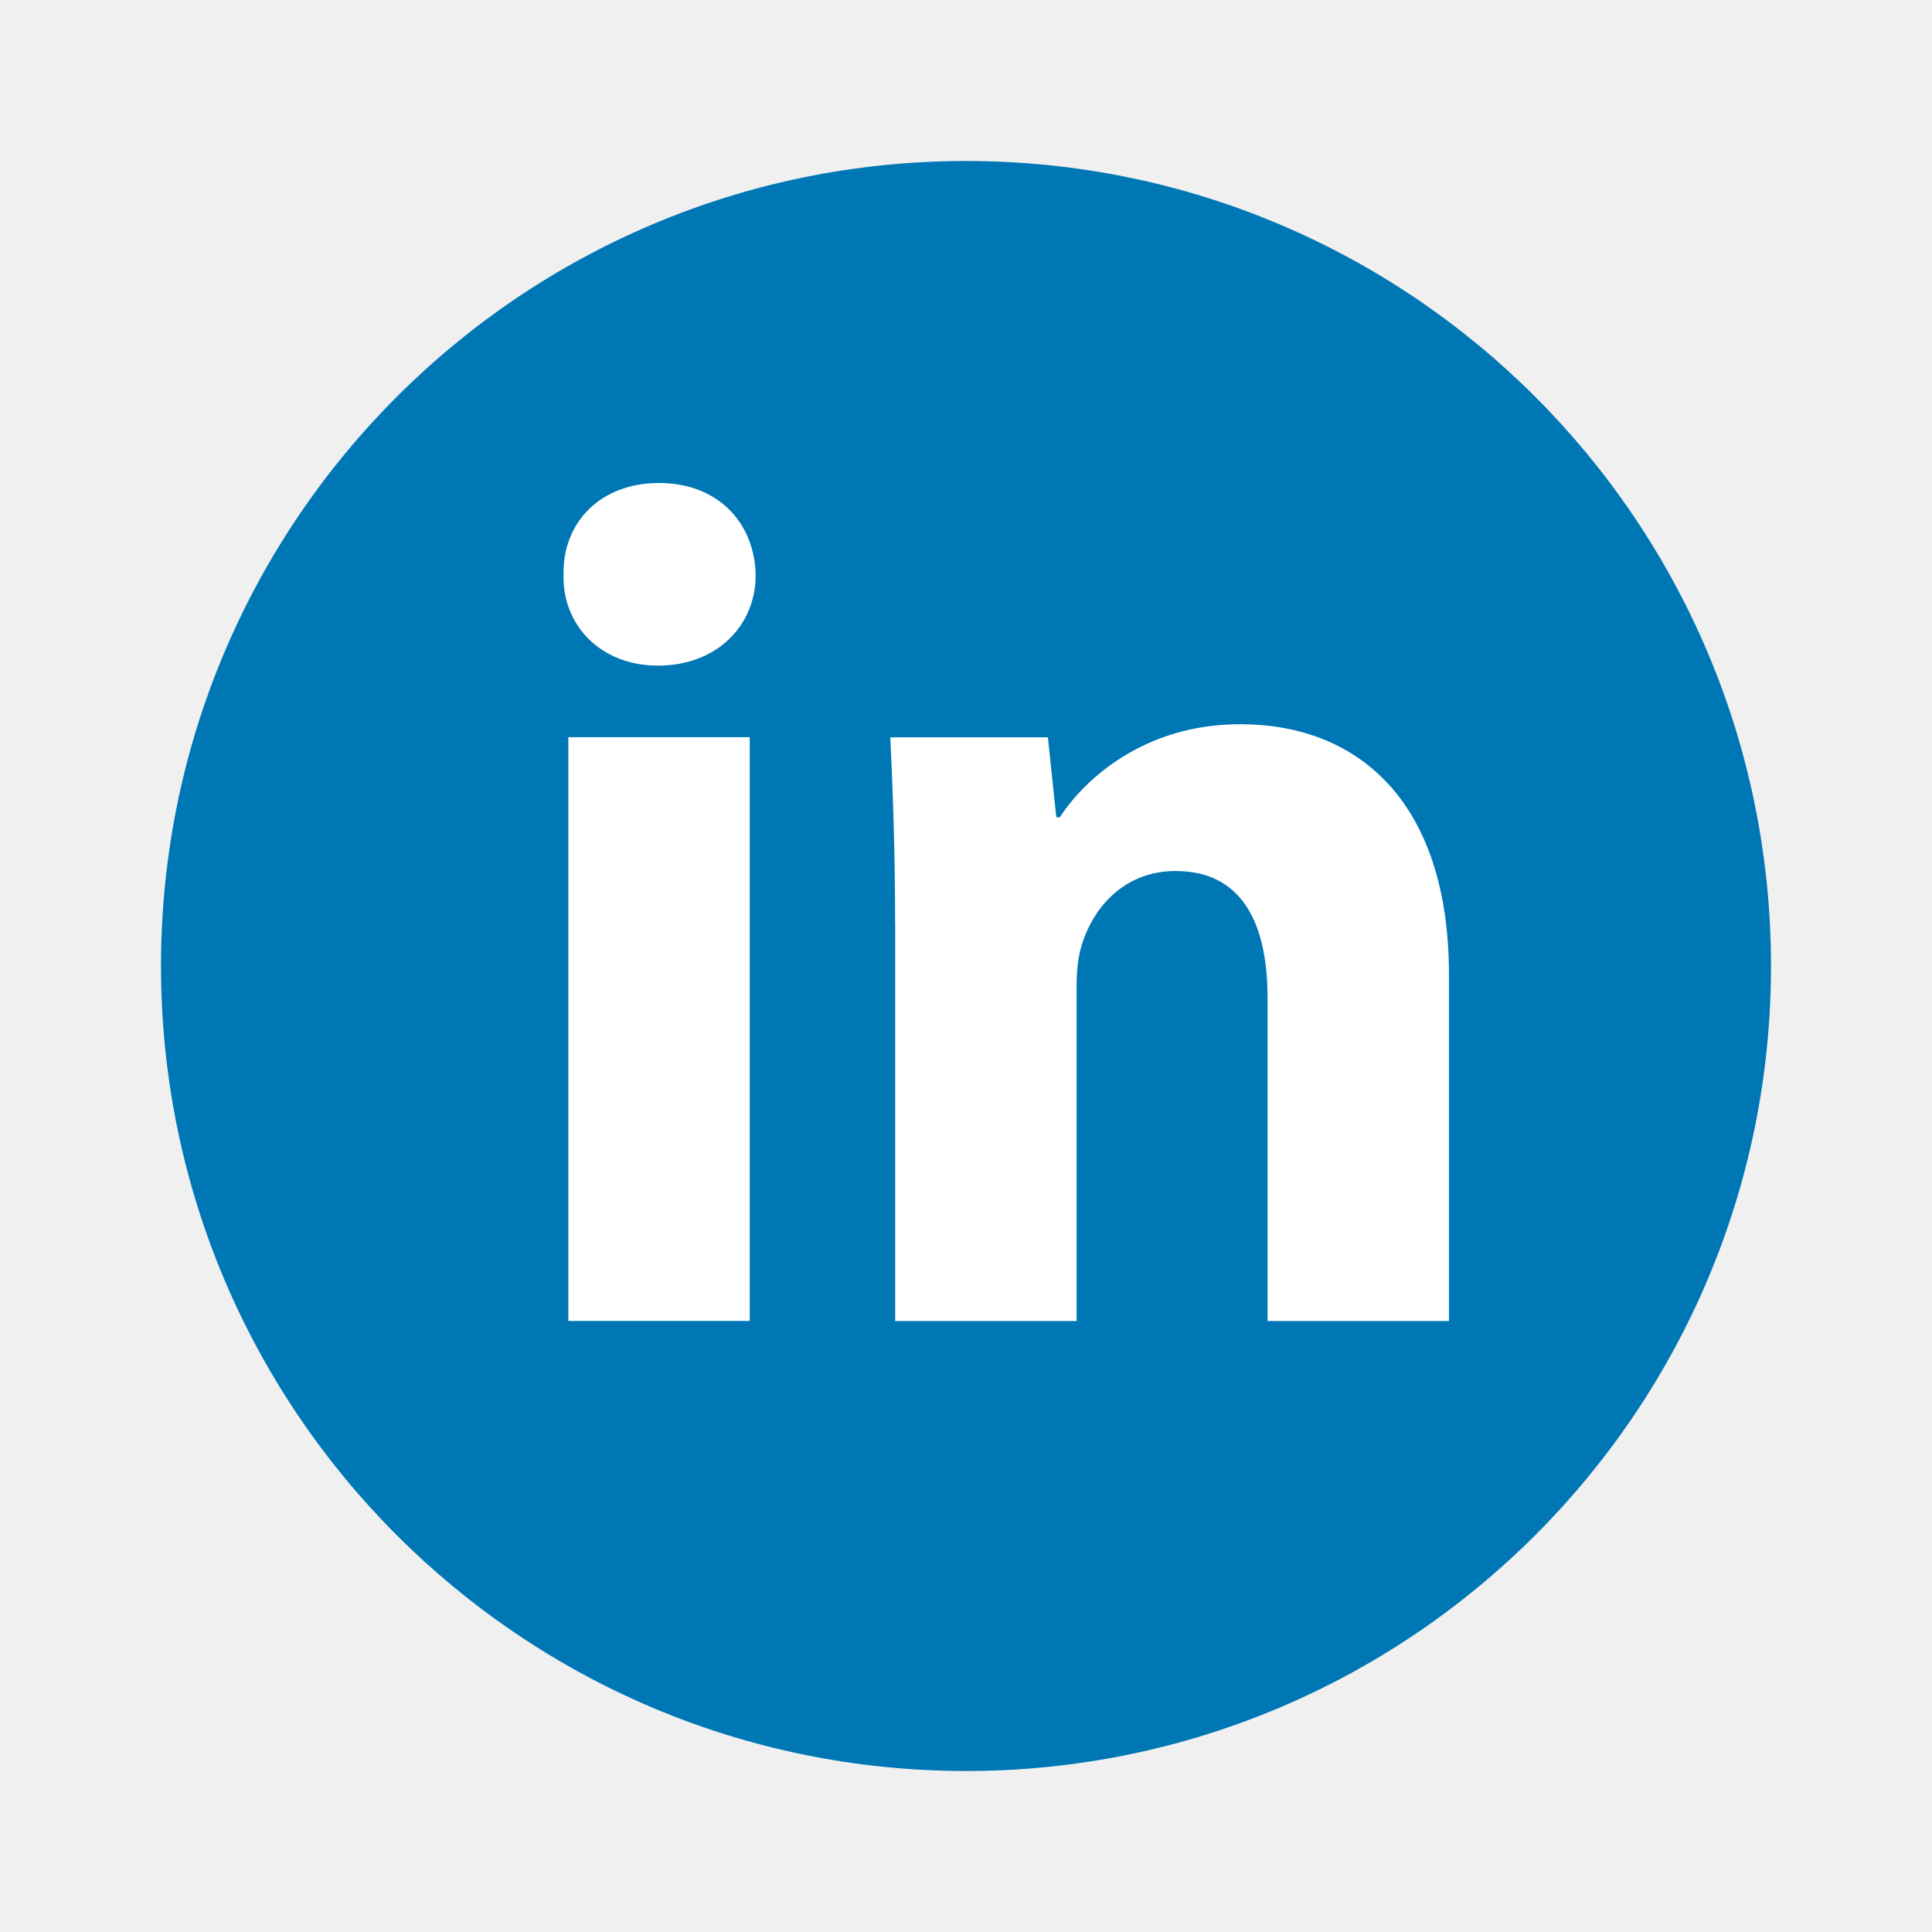
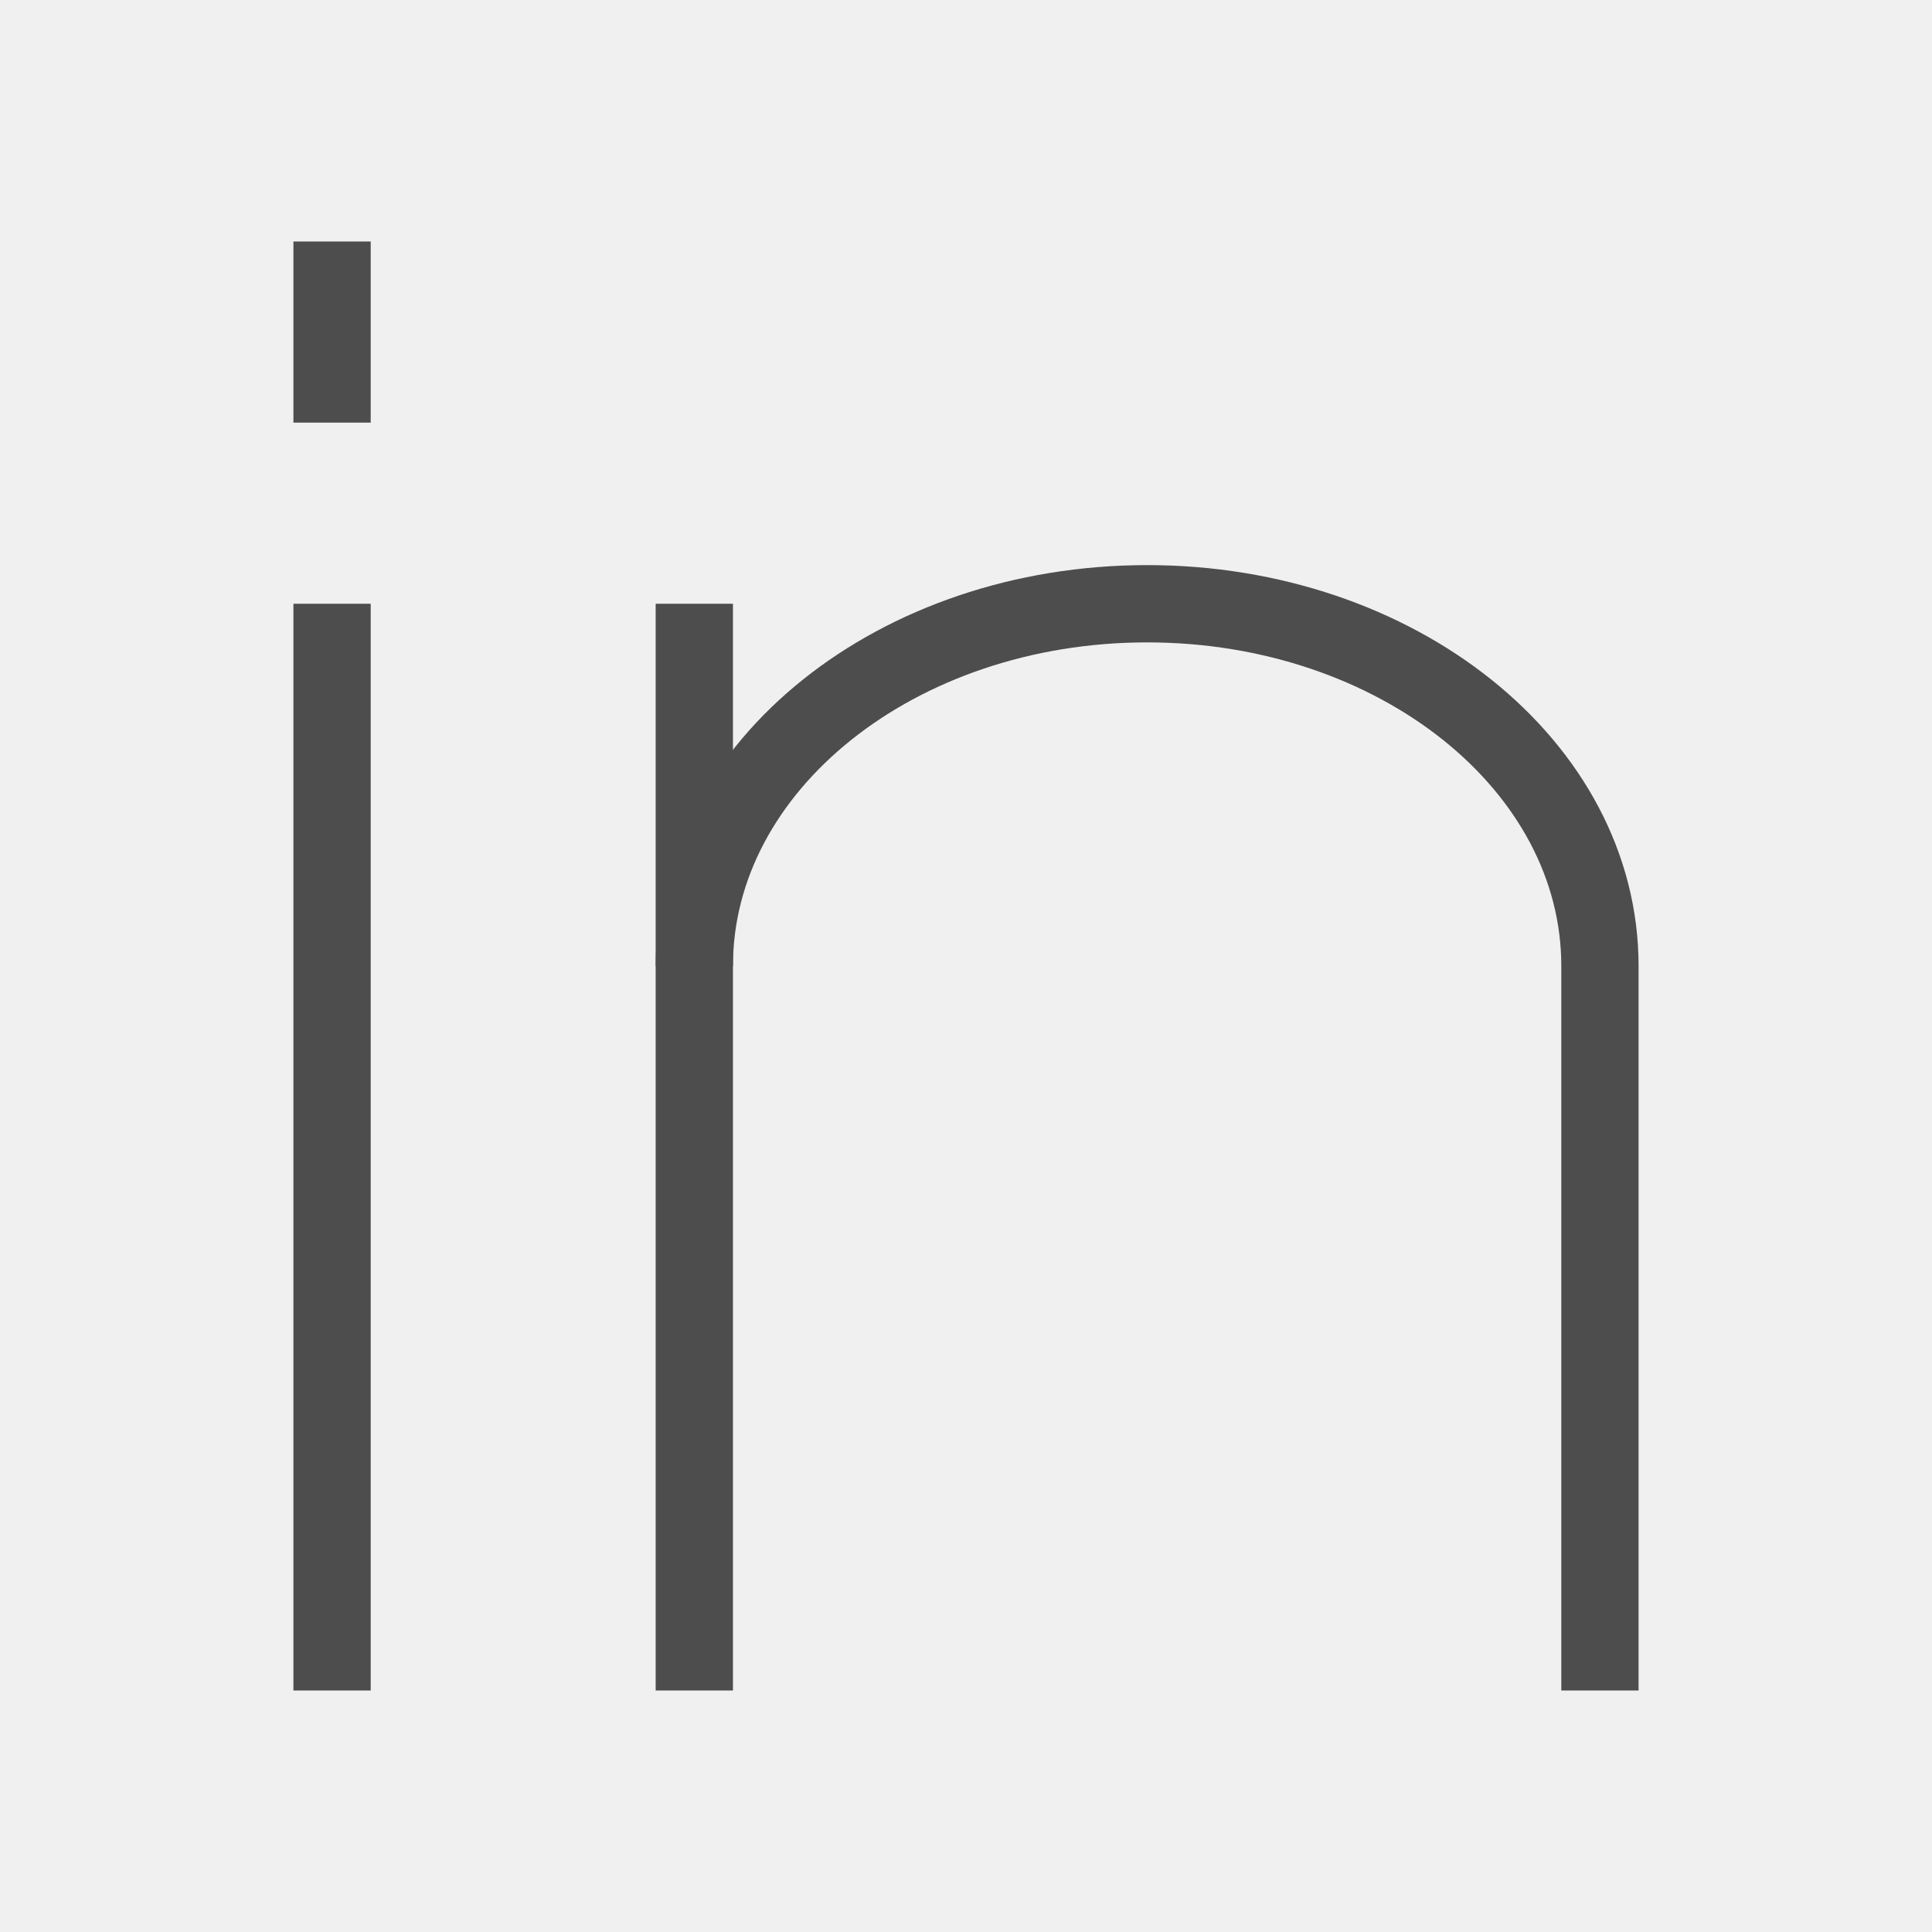
- <svg xmlns="http://www.w3.org/2000/svg" width="800px" height="800px" viewBox="0 0 48 48" fill="none">
-   <circle cx="24" cy="24" r="20" fill="#0077B5" />
-   <path fill-rule="evenodd" clip-rule="evenodd" d="M18.775 14.284C18.775 15.529 17.827 16.537 16.344 16.537C14.919 16.537 13.971 15.529 14.001 14.284C13.971 12.978 14.919 12 16.373 12C17.827 12 18.746 12.978 18.775 14.284ZM14.12 32.819V18.316H18.627V32.818H14.12V32.819Z" fill="white" />
-   <path fill-rule="evenodd" clip-rule="evenodd" d="M22.239 22.945C22.239 21.136 22.18 19.593 22.12 18.318H26.035L26.243 20.305H26.332C26.925 19.385 28.408 17.993 30.81 17.993C33.775 17.993 35.999 19.95 35.999 24.219V32.821H31.492V24.784C31.492 22.914 30.84 21.64 29.209 21.64C27.963 21.64 27.222 22.5 26.926 23.33C26.807 23.627 26.748 24.041 26.748 24.457V32.821H22.241V22.945H22.239Z" fill="white" />
+ <svg xmlns="http://www.w3.org/2000/svg" width="800px" height="800px" viewBox="0 0 64 64" fill="none" stroke="#4d4d4d" stroke-width="2.56">
+   <g id="SVGRepo_bgCarrier" stroke-width="0" />
+   <g id="SVGRepo_tracerCarrier" stroke-linecap="round" stroke-linejoin="round" />
+   <g id="SVGRepo_iconCarrier">
+     <line x1="53" y1="56" x2="53" y2="32" />
+     <line x1="23" y1="56" x2="23" y2="20" />
+     <path d="M23 32c0-6.63 6.72-12 15-12s15 5.37 15 12" />
+     <line x1="11" y1="8" x2="11" y2="14" />
+     <line x1="11" y1="20" x2="11" y2="56" />
+   </g>
</svg>
